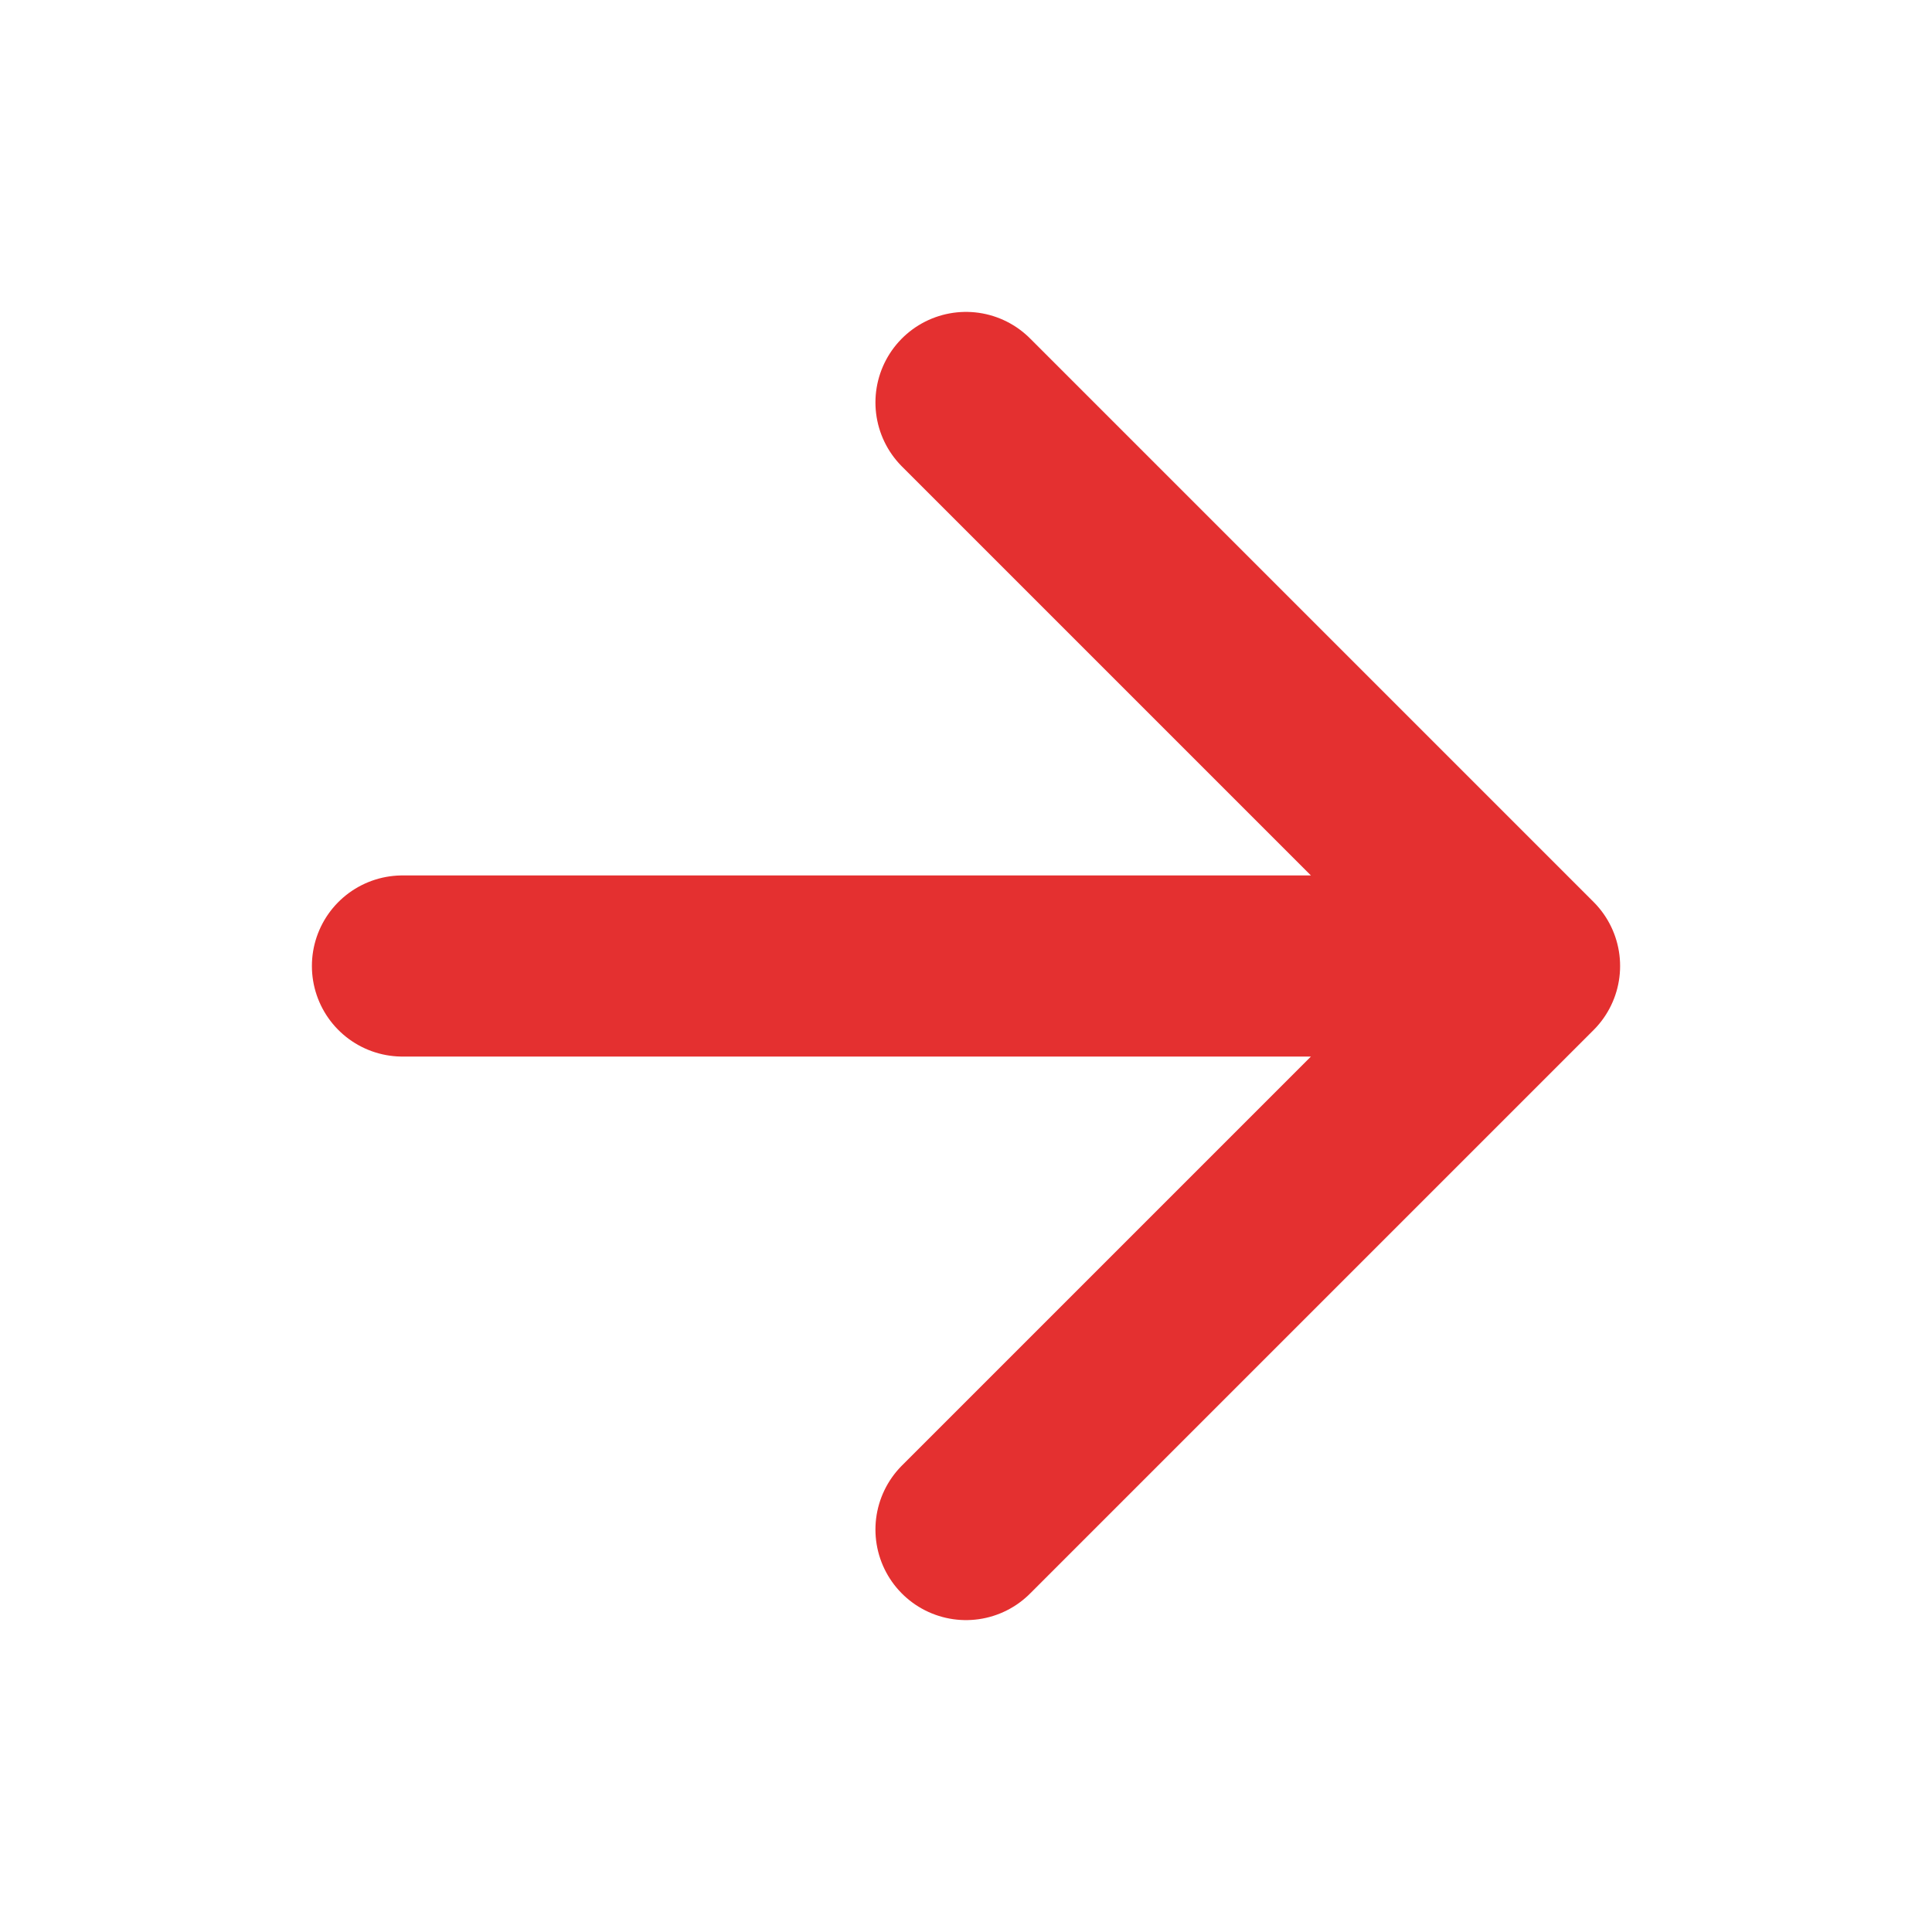
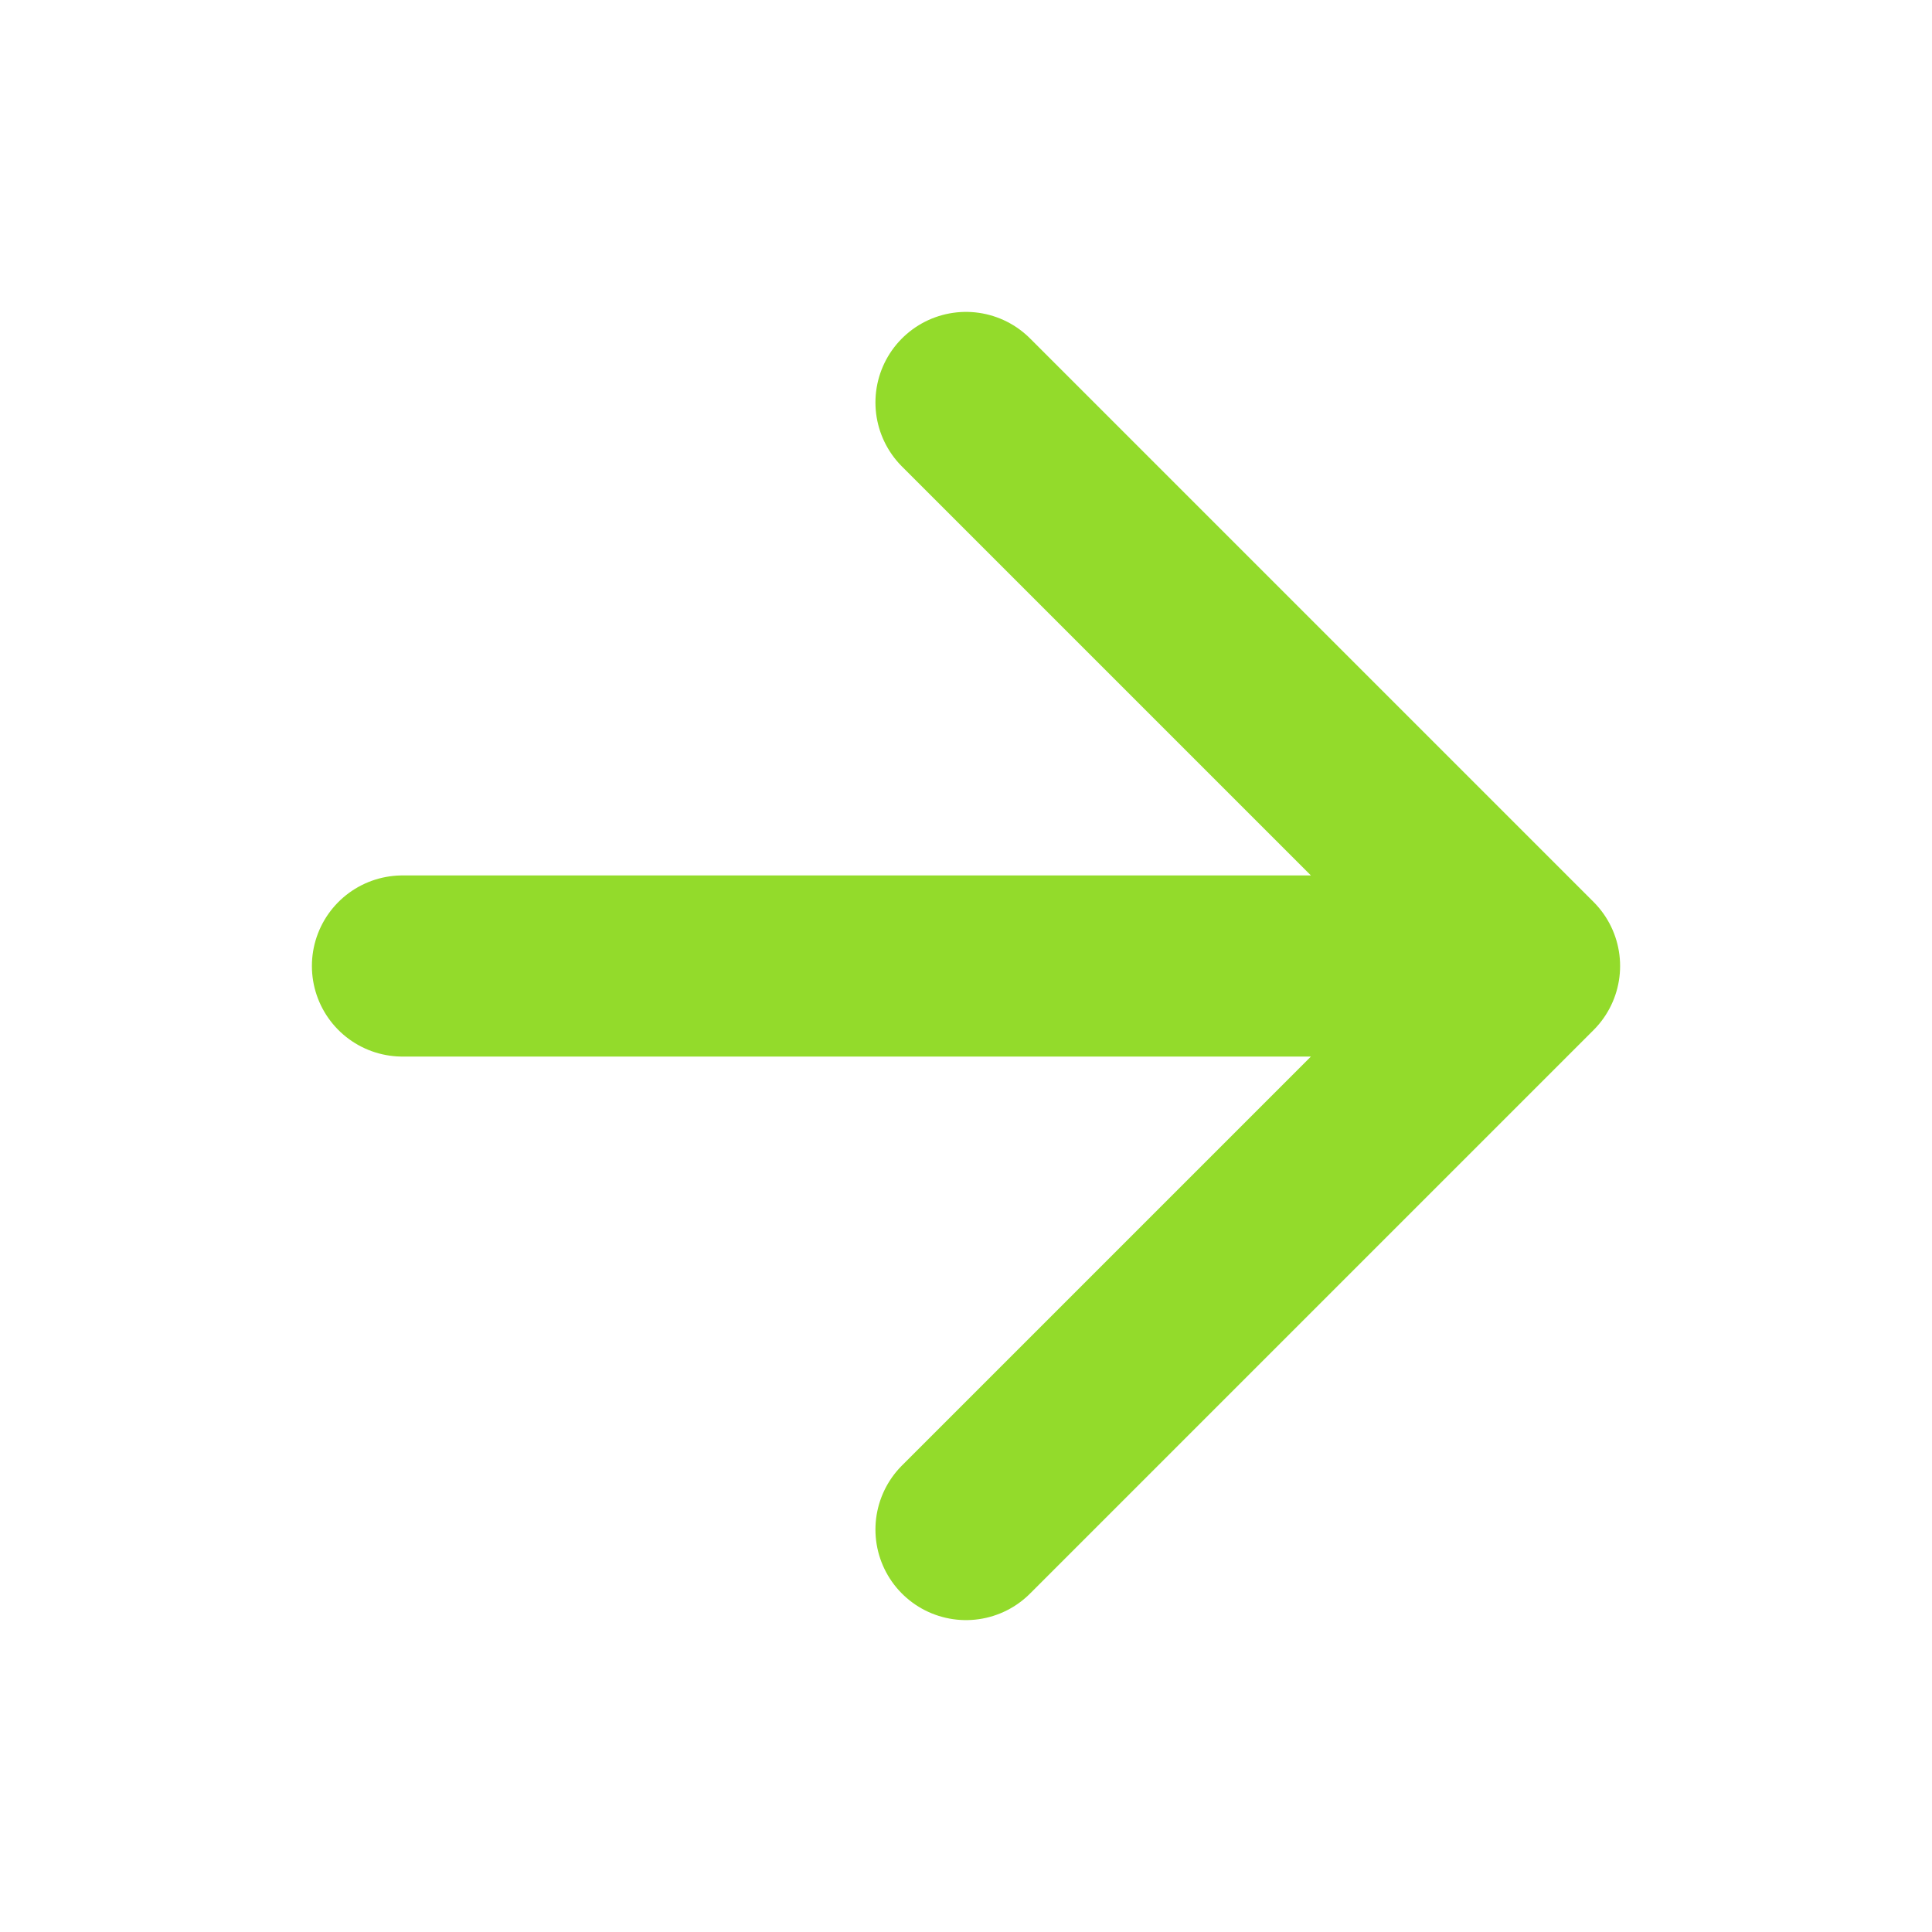
<svg xmlns="http://www.w3.org/2000/svg" width="16" height="16" viewBox="0 0 16 16" fill="none">
-   <path d="M3.333 8H12.667M12.667 8L8 3.333M12.667 8L8 12.667" stroke="#E43030" stroke-width="1.5" stroke-linecap="round" stroke-linejoin="round" />
+   <path d="M3.333 8H12.667M12.667 8L8 3.333M12.667 8L8 12.667" stroke="#93DB2B" stroke-width="1.5" stroke-linecap="round" stroke-linejoin="round" />
</svg>
